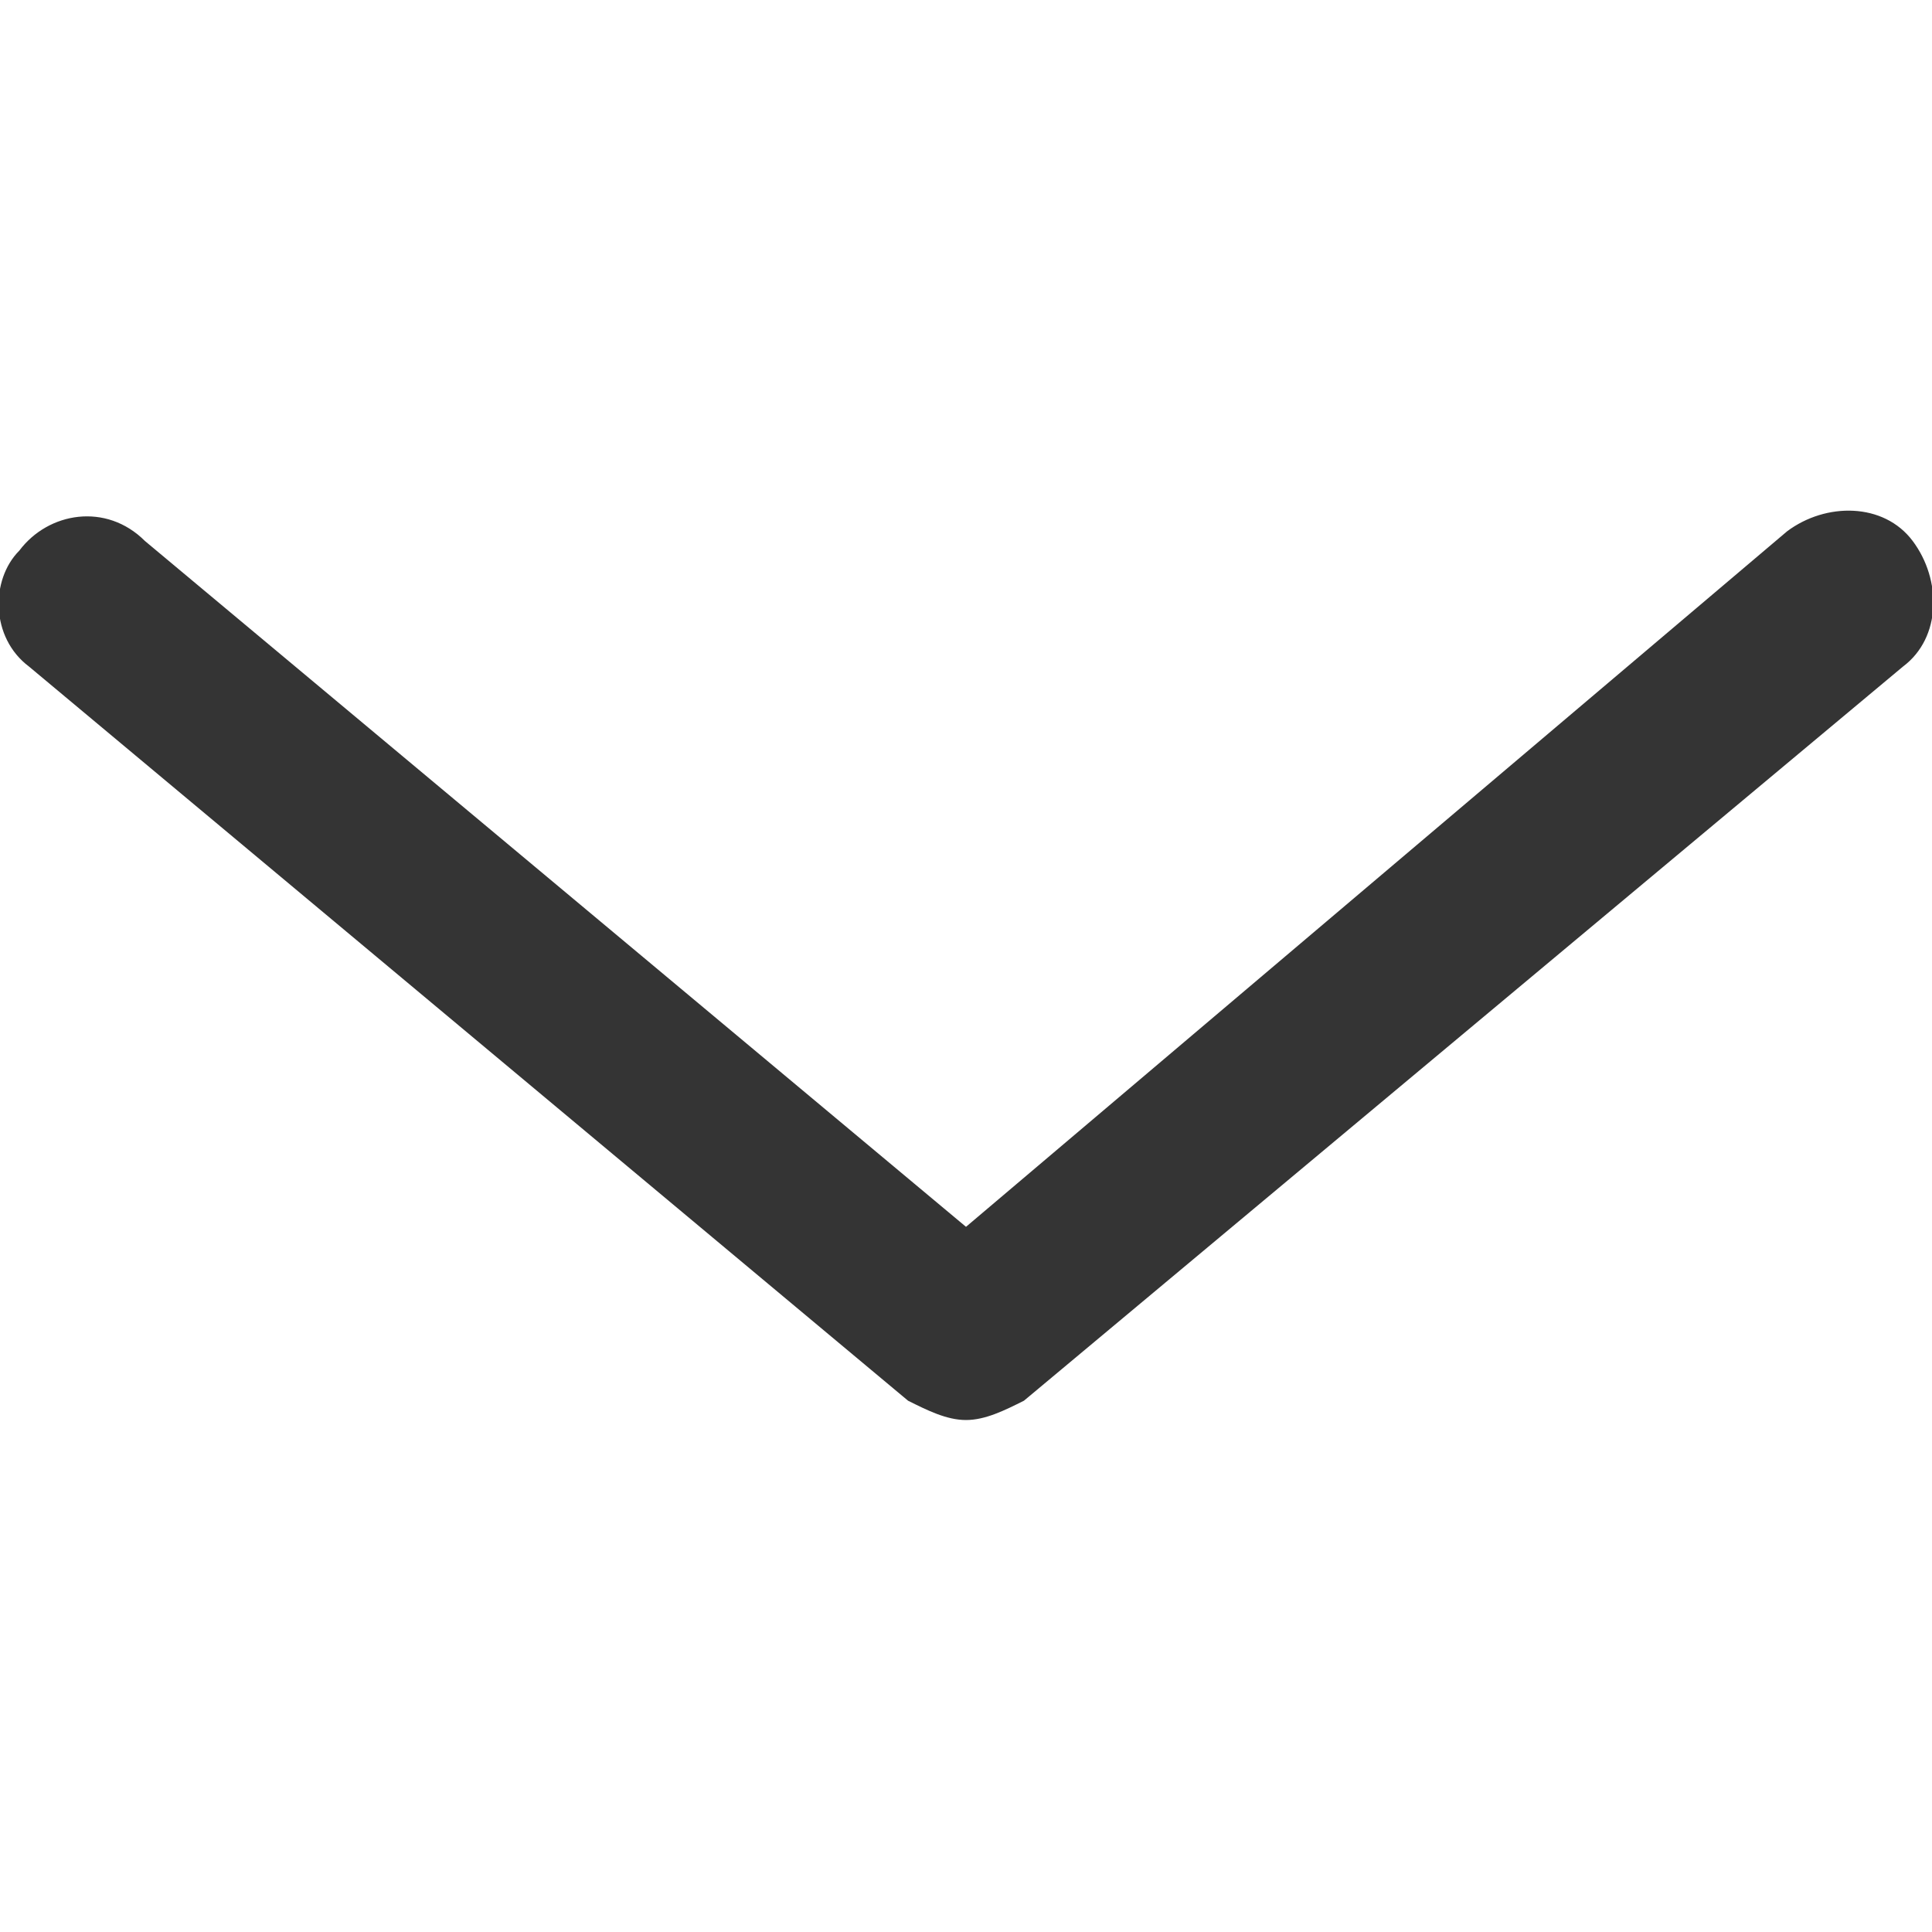
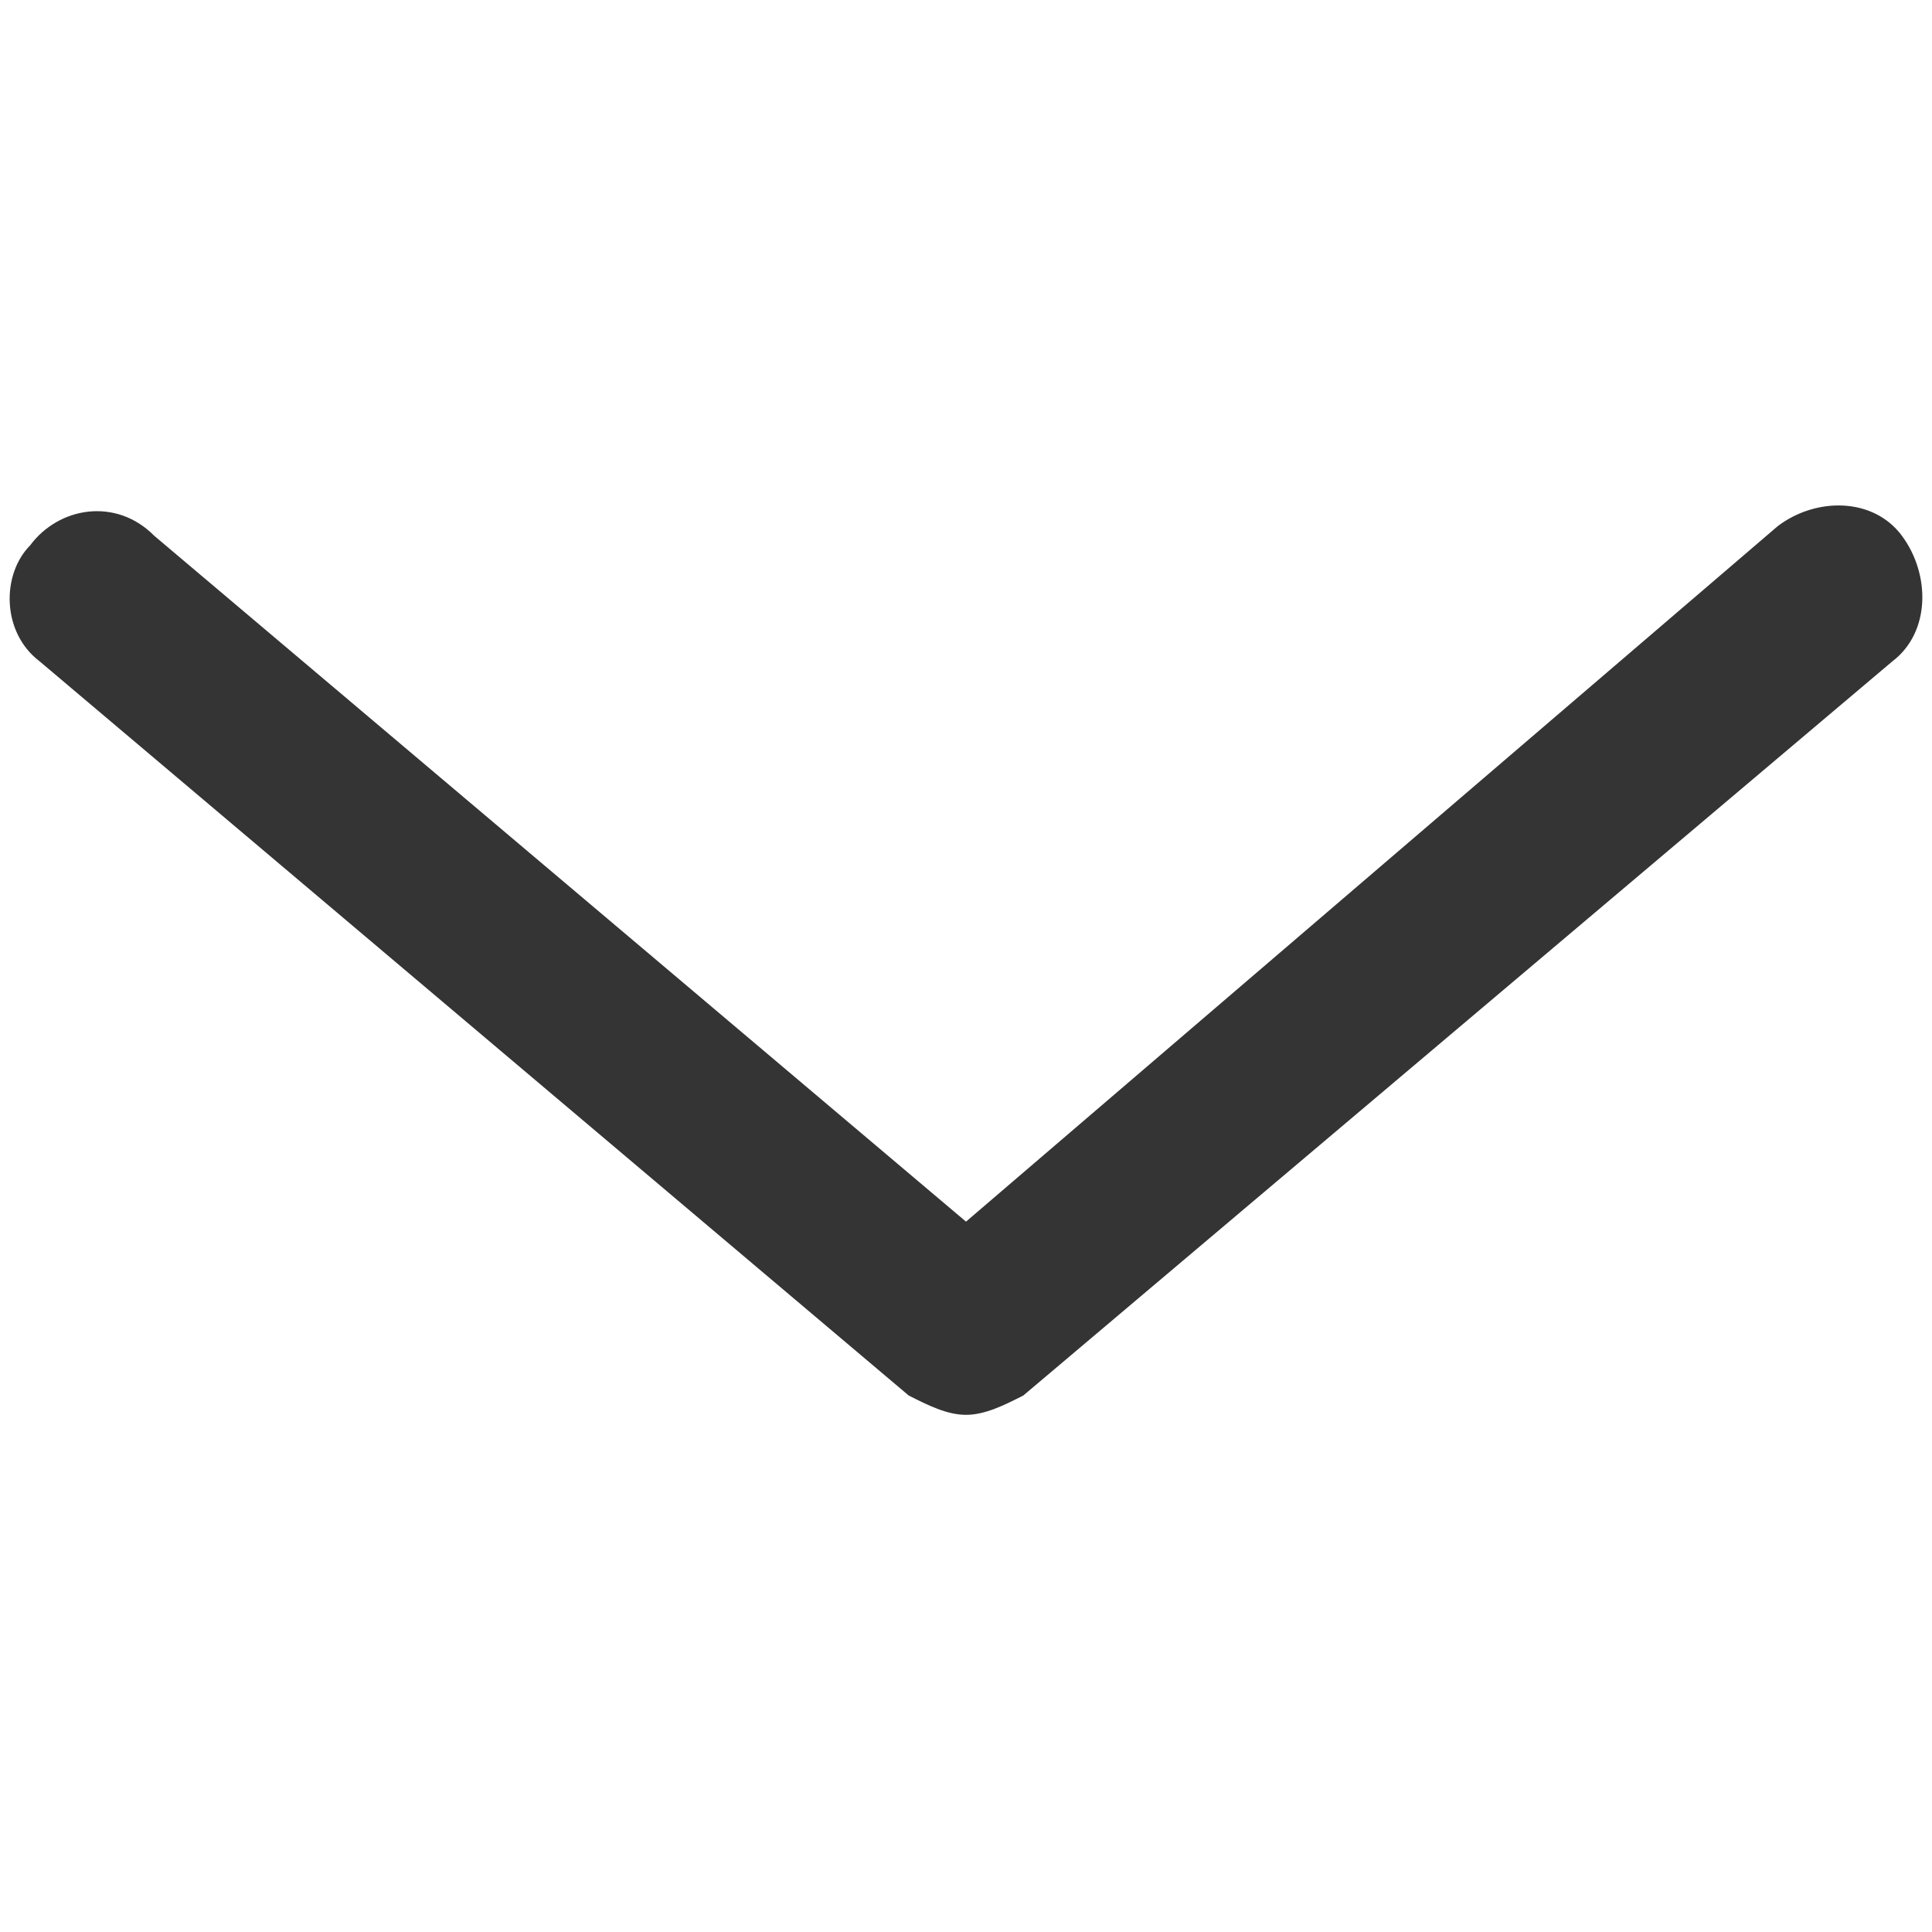
- <svg xmlns="http://www.w3.org/2000/svg" version="1.1" id="Layer_1" x="0px" y="0px" viewBox="0 0 20 20" enable-background="new 0 0 20 20" xml:space="preserve">
-   <svg version="1.1" id="Layer_1" x="0px" y="0px" viewBox="1 -1.2 20 9.4" enable-background="new 1 -1.2 20 9.4" xml:space="preserve">
-     <g>
-       <path fill="#343434" d="M11.6,8l9.1-7.6c0.4-0.3,0.4-0.9,0.1-1.3c-0.3-0.4-0.9-0.4-1.3-0.1L11,6.2L2.5-0.9C2.1-1.3,1.5-1.2,1.2-0.8   C0.9-0.5,0.9,0.1,1.3,0.4L10.4,8c0.2,0.1,0.4,0.2,0.6,0.2C11.2,8.2,11.4,8.1,11.6,8z" />
+ <svg xmlns="http://www.w3.org/2000/svg" width="20" height="20" viewBox="0 0 20 20" id="svg3370" version="1.1">
+   <defs id="defs3372" />
+   <g id="layer1" transform="translate(35.61429,-725.6406)">
+     <g id="g3339" transform="matrix(0.9886314,0,0,1,-36.48923,732.0869)">
+       <path d="M 11.6,8 20.7,0.4 C 21.1,0.1 21.1,-0.5 20.8,-0.9 20.5,-1.3 19.9,-1.3 19.5,-1 L 11,6.2 2.5,-0.9 C 2.1,-1.3 1.5,-1.2 1.2,-0.8 0.9,-0.5 0.9,0.1 1.3,0.4 L 10.4,8 c 0.2,0.1 0.4,0.2 0.6,0.2 0.2,0 0.4,-0.1 0.6,-0.2 z" id="path3341" style="fill:#343434" />
    </g>
-     <g id="Layer_61_2_">
- </g>
-   </svg>
+   </g>
</svg>
